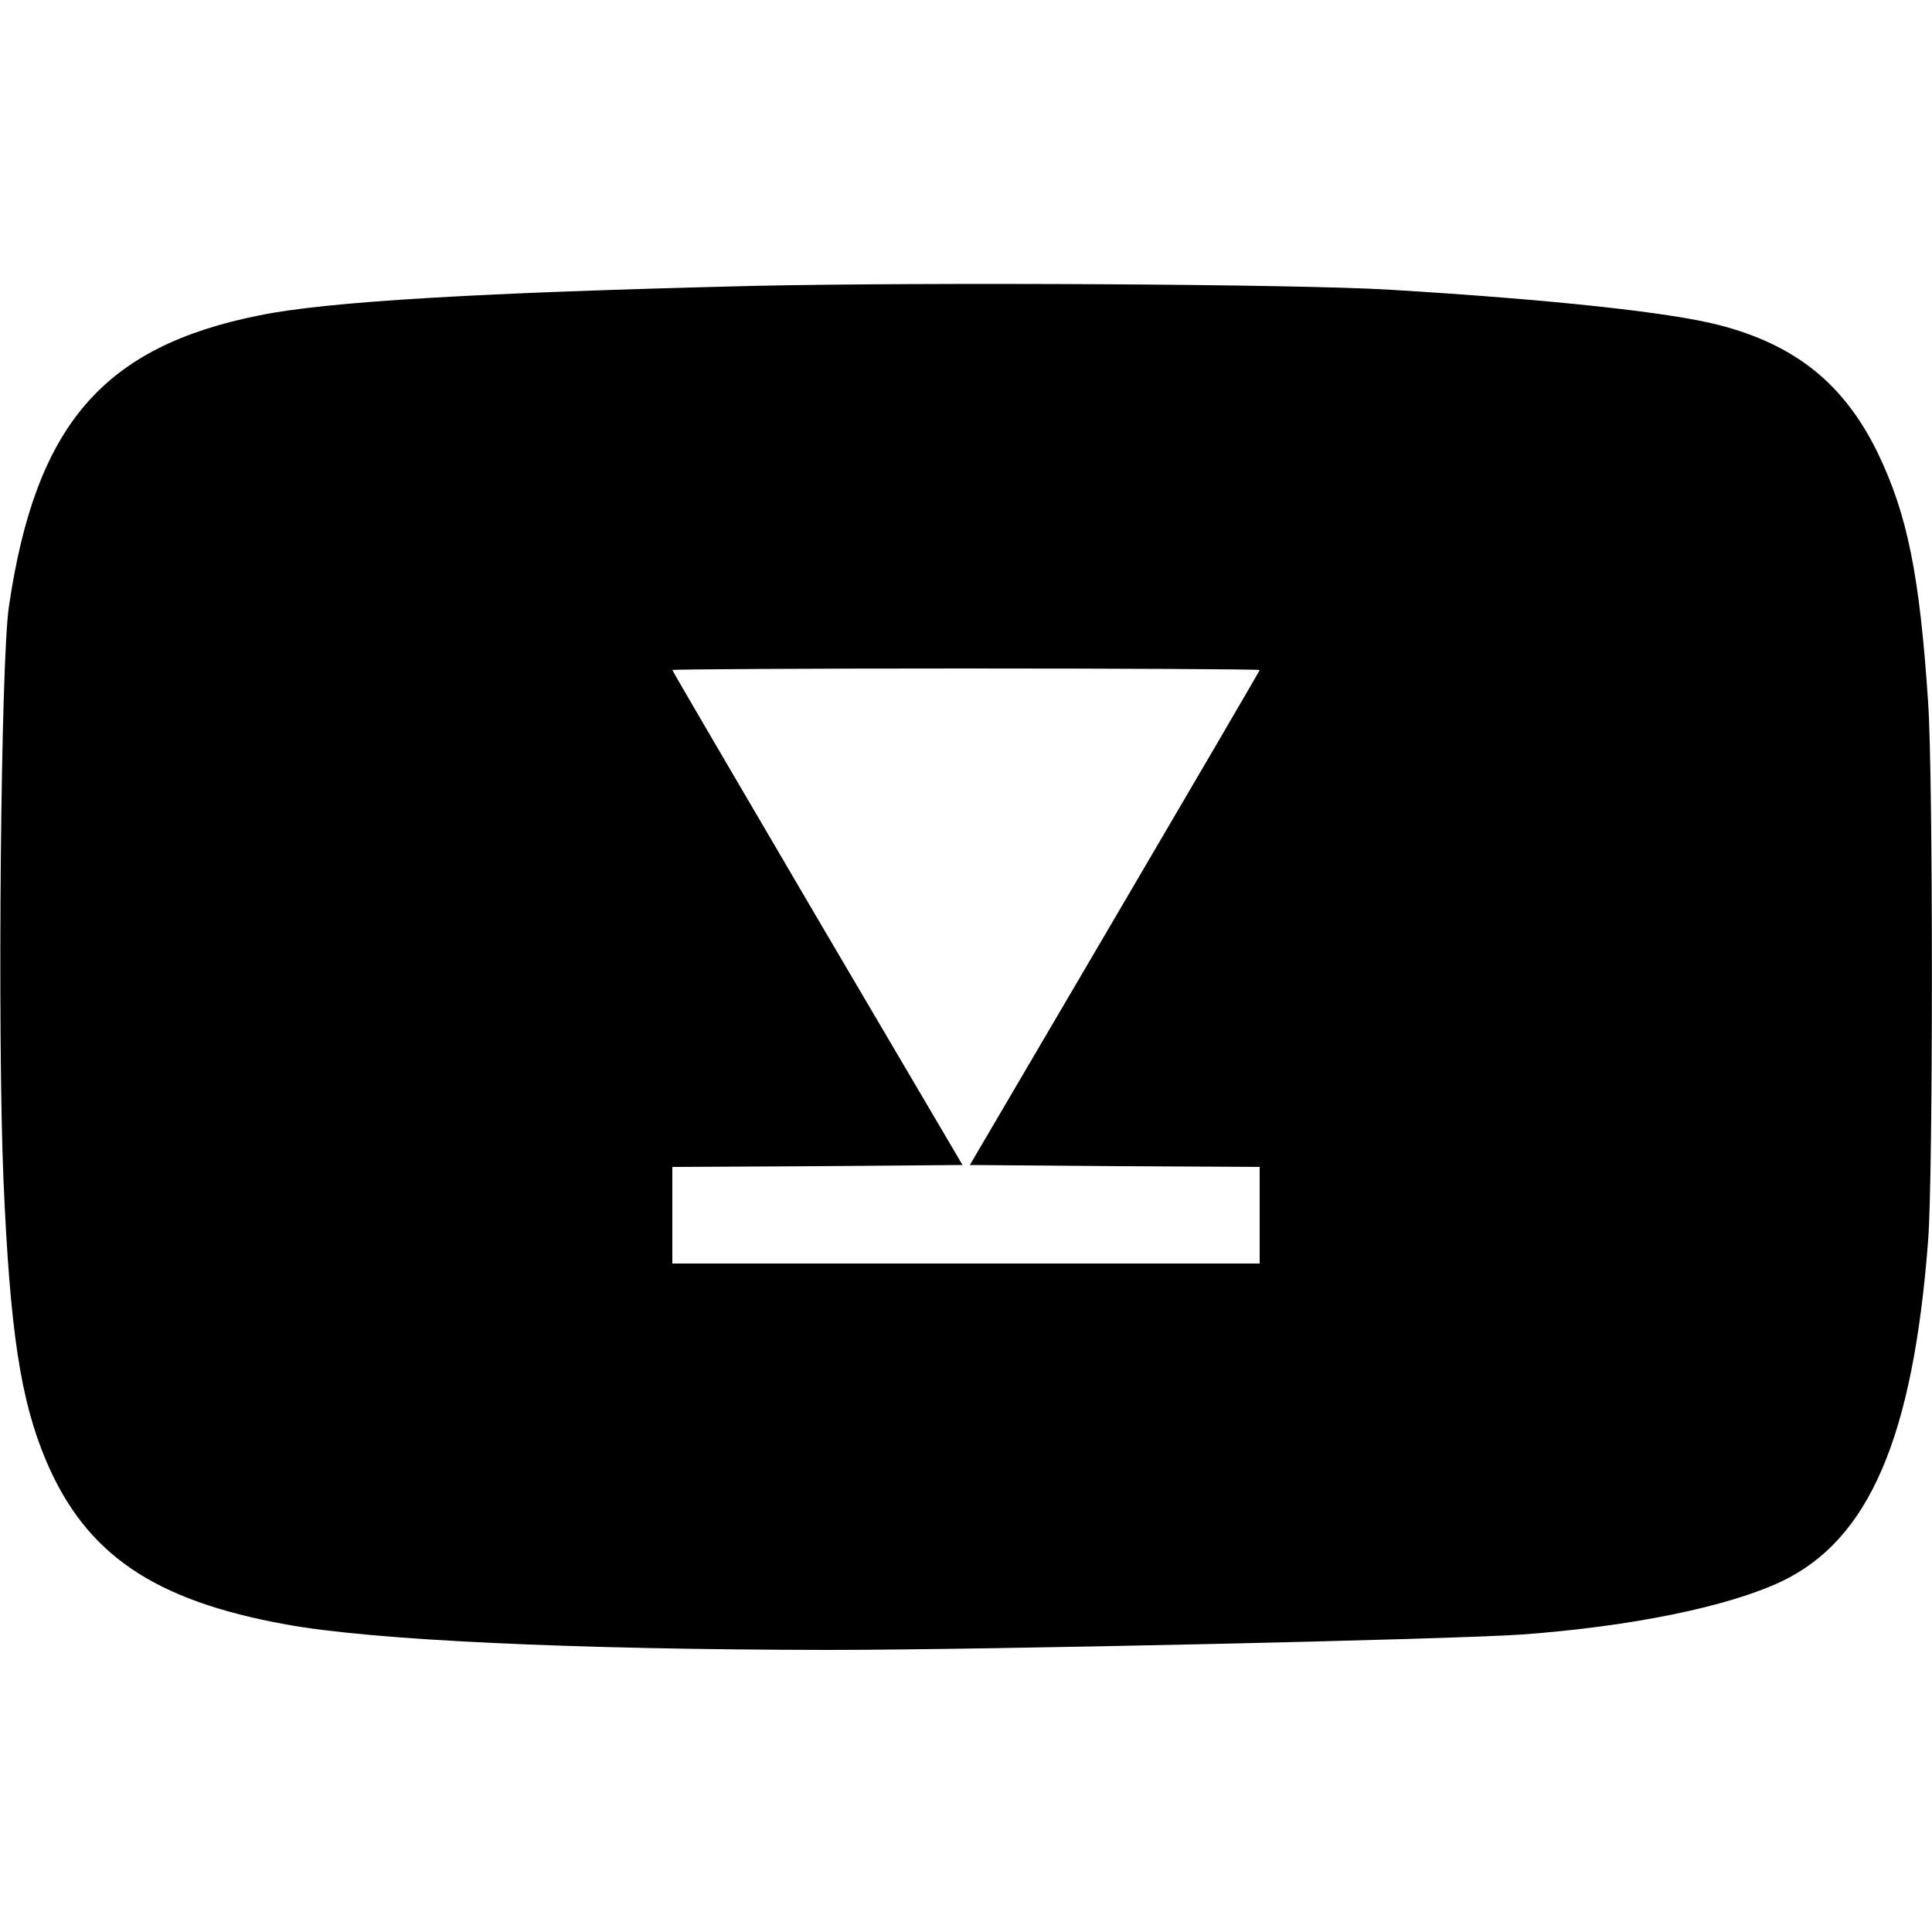
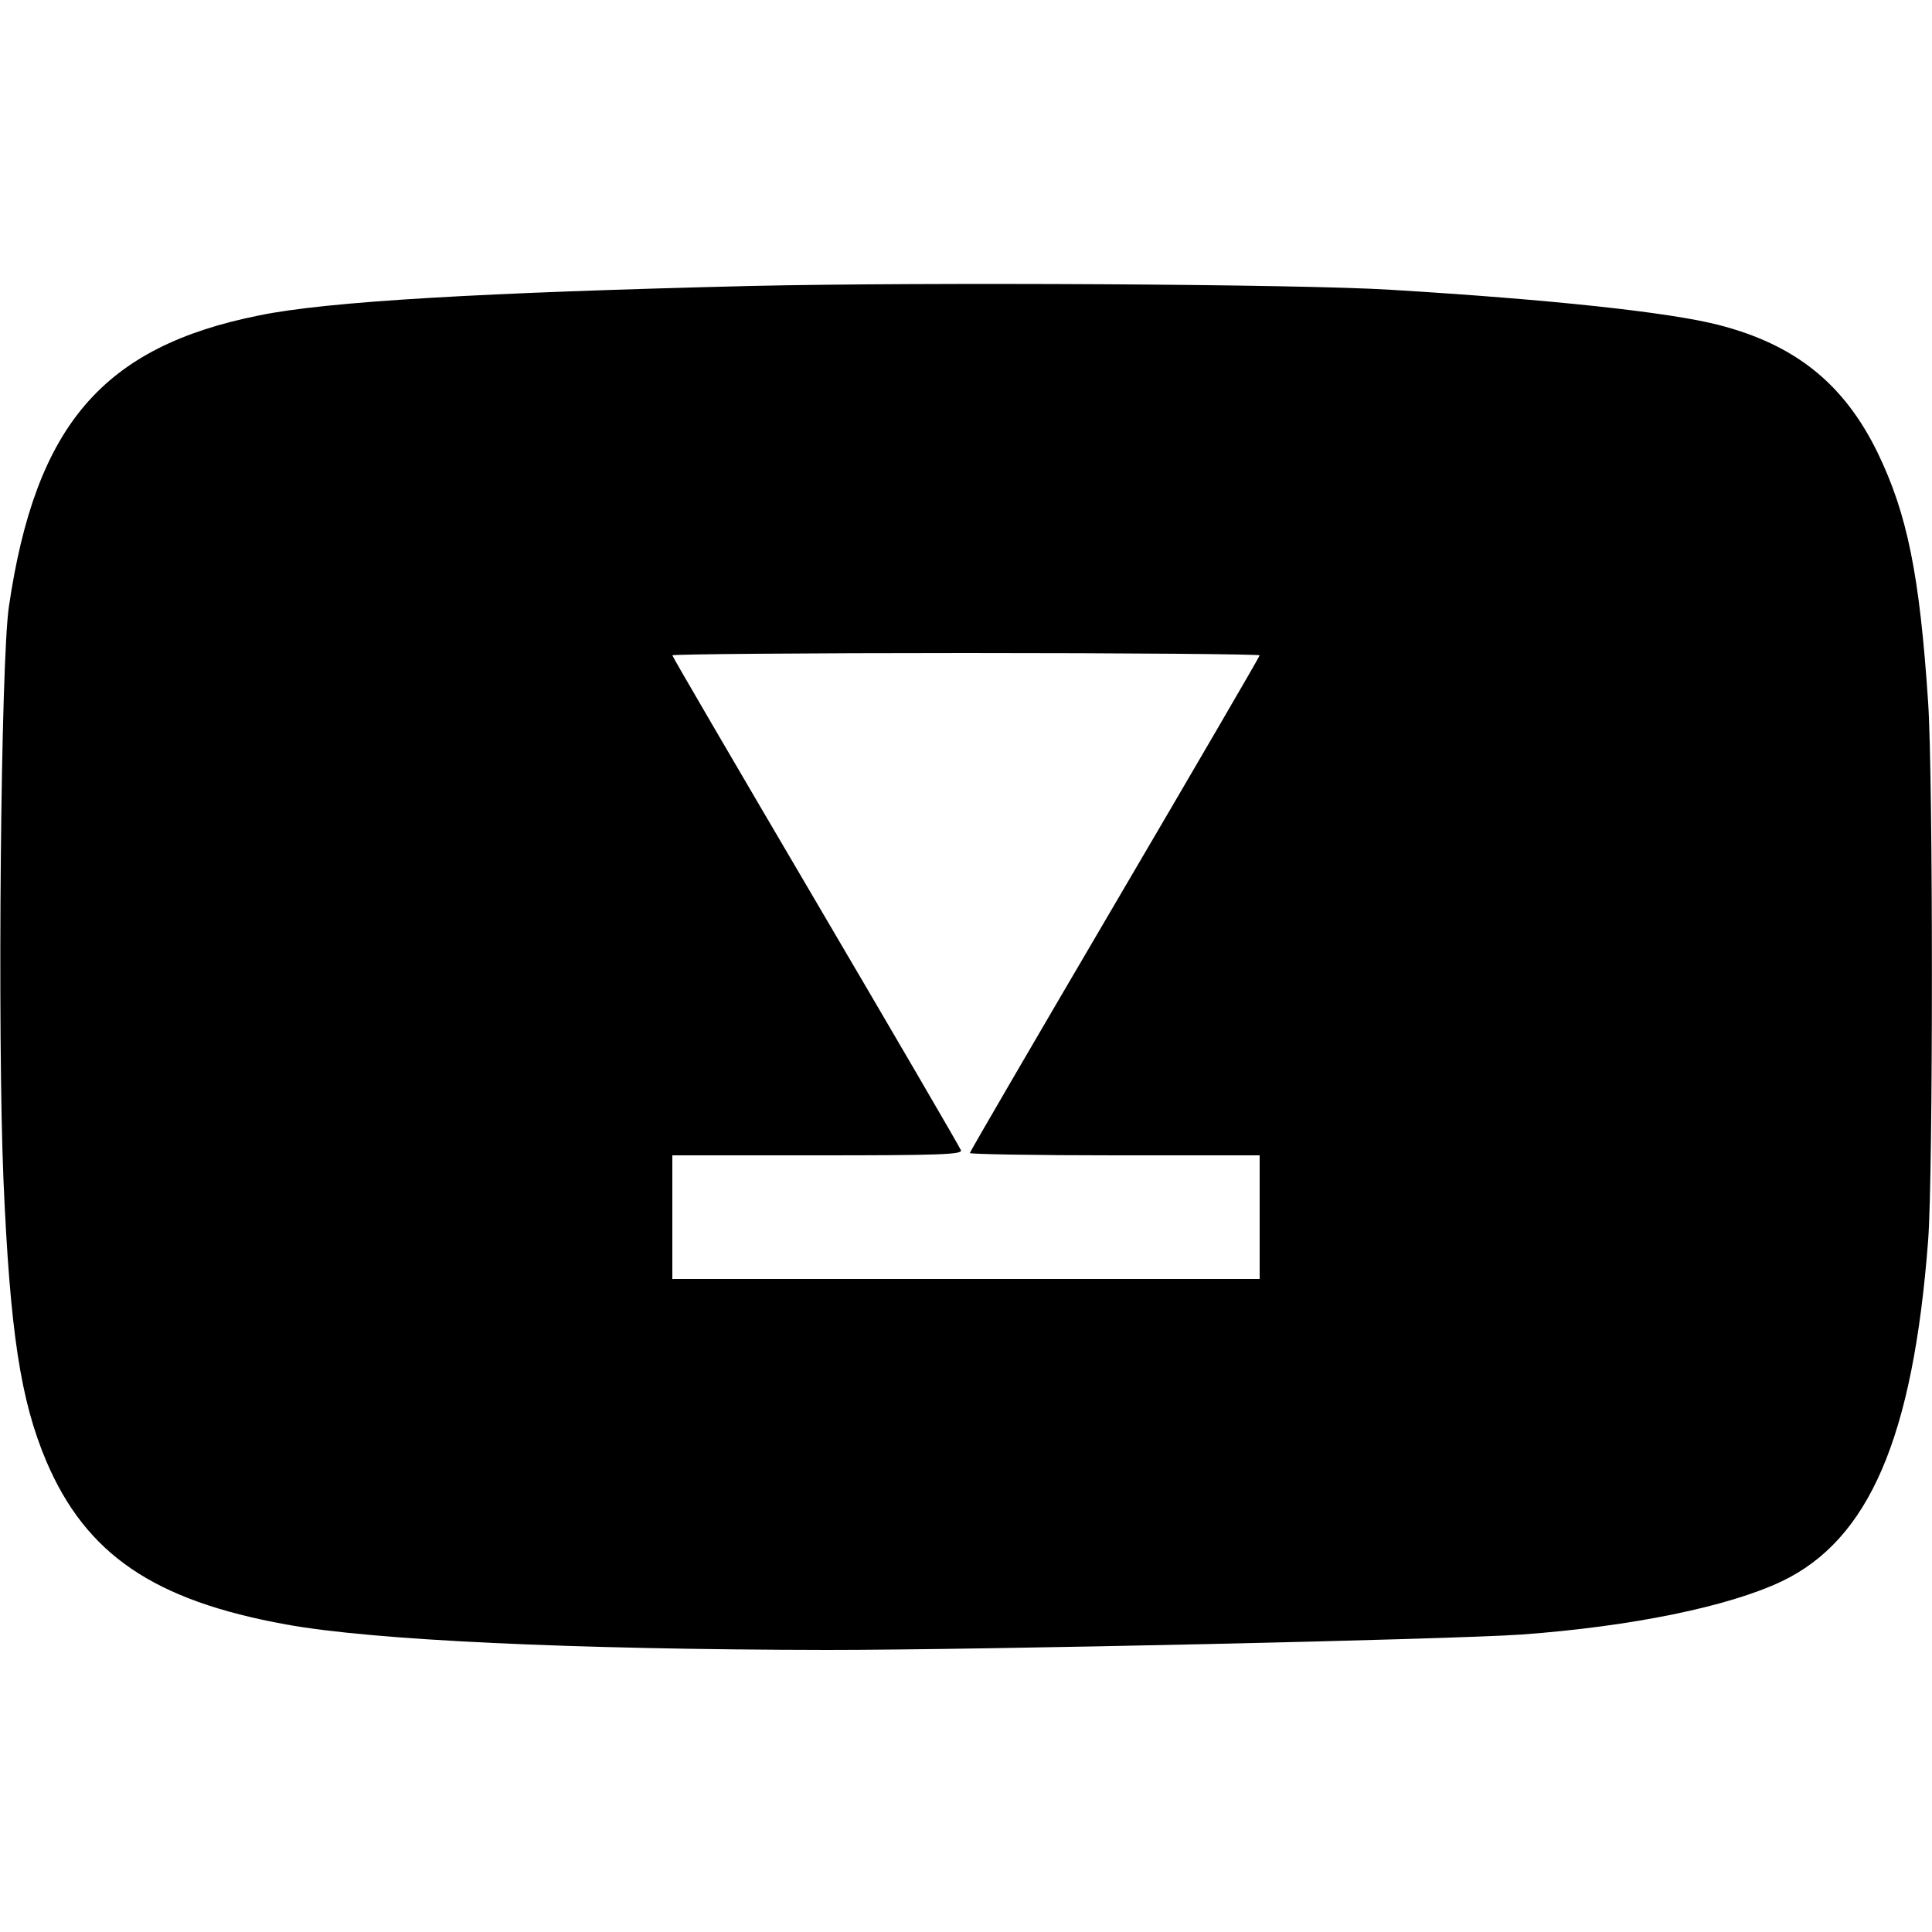
<svg xmlns="http://www.w3.org/2000/svg" version="1.0" width="500pt" height="500pt" viewBox="0 0 500 500" preserveAspectRatio="xMidYMid meet">
  <g transform="translate(0,500) scale(0.1,-0.1)" fill="#000000" stroke="none">
-     <path d="M1945 4260 c-698 -17 -1097 -40 -1273 -76 -406 -81 -580 -284 -649 -754 -21 -142 -30 -1102 -14 -1484 17 -392 44 -570 111 -728 103 -241 278 -360 620 -422 224 -41 740 -65 1400 -66 405 0 1617 27 1800 40 284 21 532 72 670 137 227 108 341 372 380 883 13 167 13 1199 0 1392 -22 331 -54 488 -131 647 -87 178 -213 279 -411 330 -128 33 -435 66 -848 91 -235 15 -1208 20 -1655 10z m1315 -994 c0 -2 -169 -291 -375 -642 l-375 -639 375 -3 375 -2 0 -125 0 -125 -760 0 -760 0 0 125 0 125 375 2 376 3 -376 639 c-206 351 -375 640 -375 642 0 2 342 4 760 4 418 0 760 -2 760 -4z" />
+     <path d="M1945 4260 c-698 -17 -1097 -40 -1273 -76 -406 -81 -580 -284 -649 -754 -21 -142 -30 -1102 -14 -1484 17 -392 44 -570 111 -728 103 -241 278 -360 620 -422 224 -41 740 -65 1400 -66 405 0 1617 27 1800 40 284 21 532 72 670 137 227 108 341 372 380 883 13 167 13 1199 0 1392 -22 331 -54 488 -131 647 -87 178 -213 279 -411 330 -128 33 -435 66 -848 91 -235 15 -1208 20 -1655 10z m1315 -956 c0 -3 -169 -293 -375 -644 -206 -351 -375 -641 -375 -644 0 -3 169 -6 375 -6 l375 0 0 -160 0 -160 -760 0 -760 0 0 160 0 160 376 0 c309 0 375 2 371 13 -3 8 -172 298 -376 645 -204 347 -371 633 -371 636 0 3 342 6 760 6 418 0 760 -3 760 -6z" />
  </g>
</svg>
